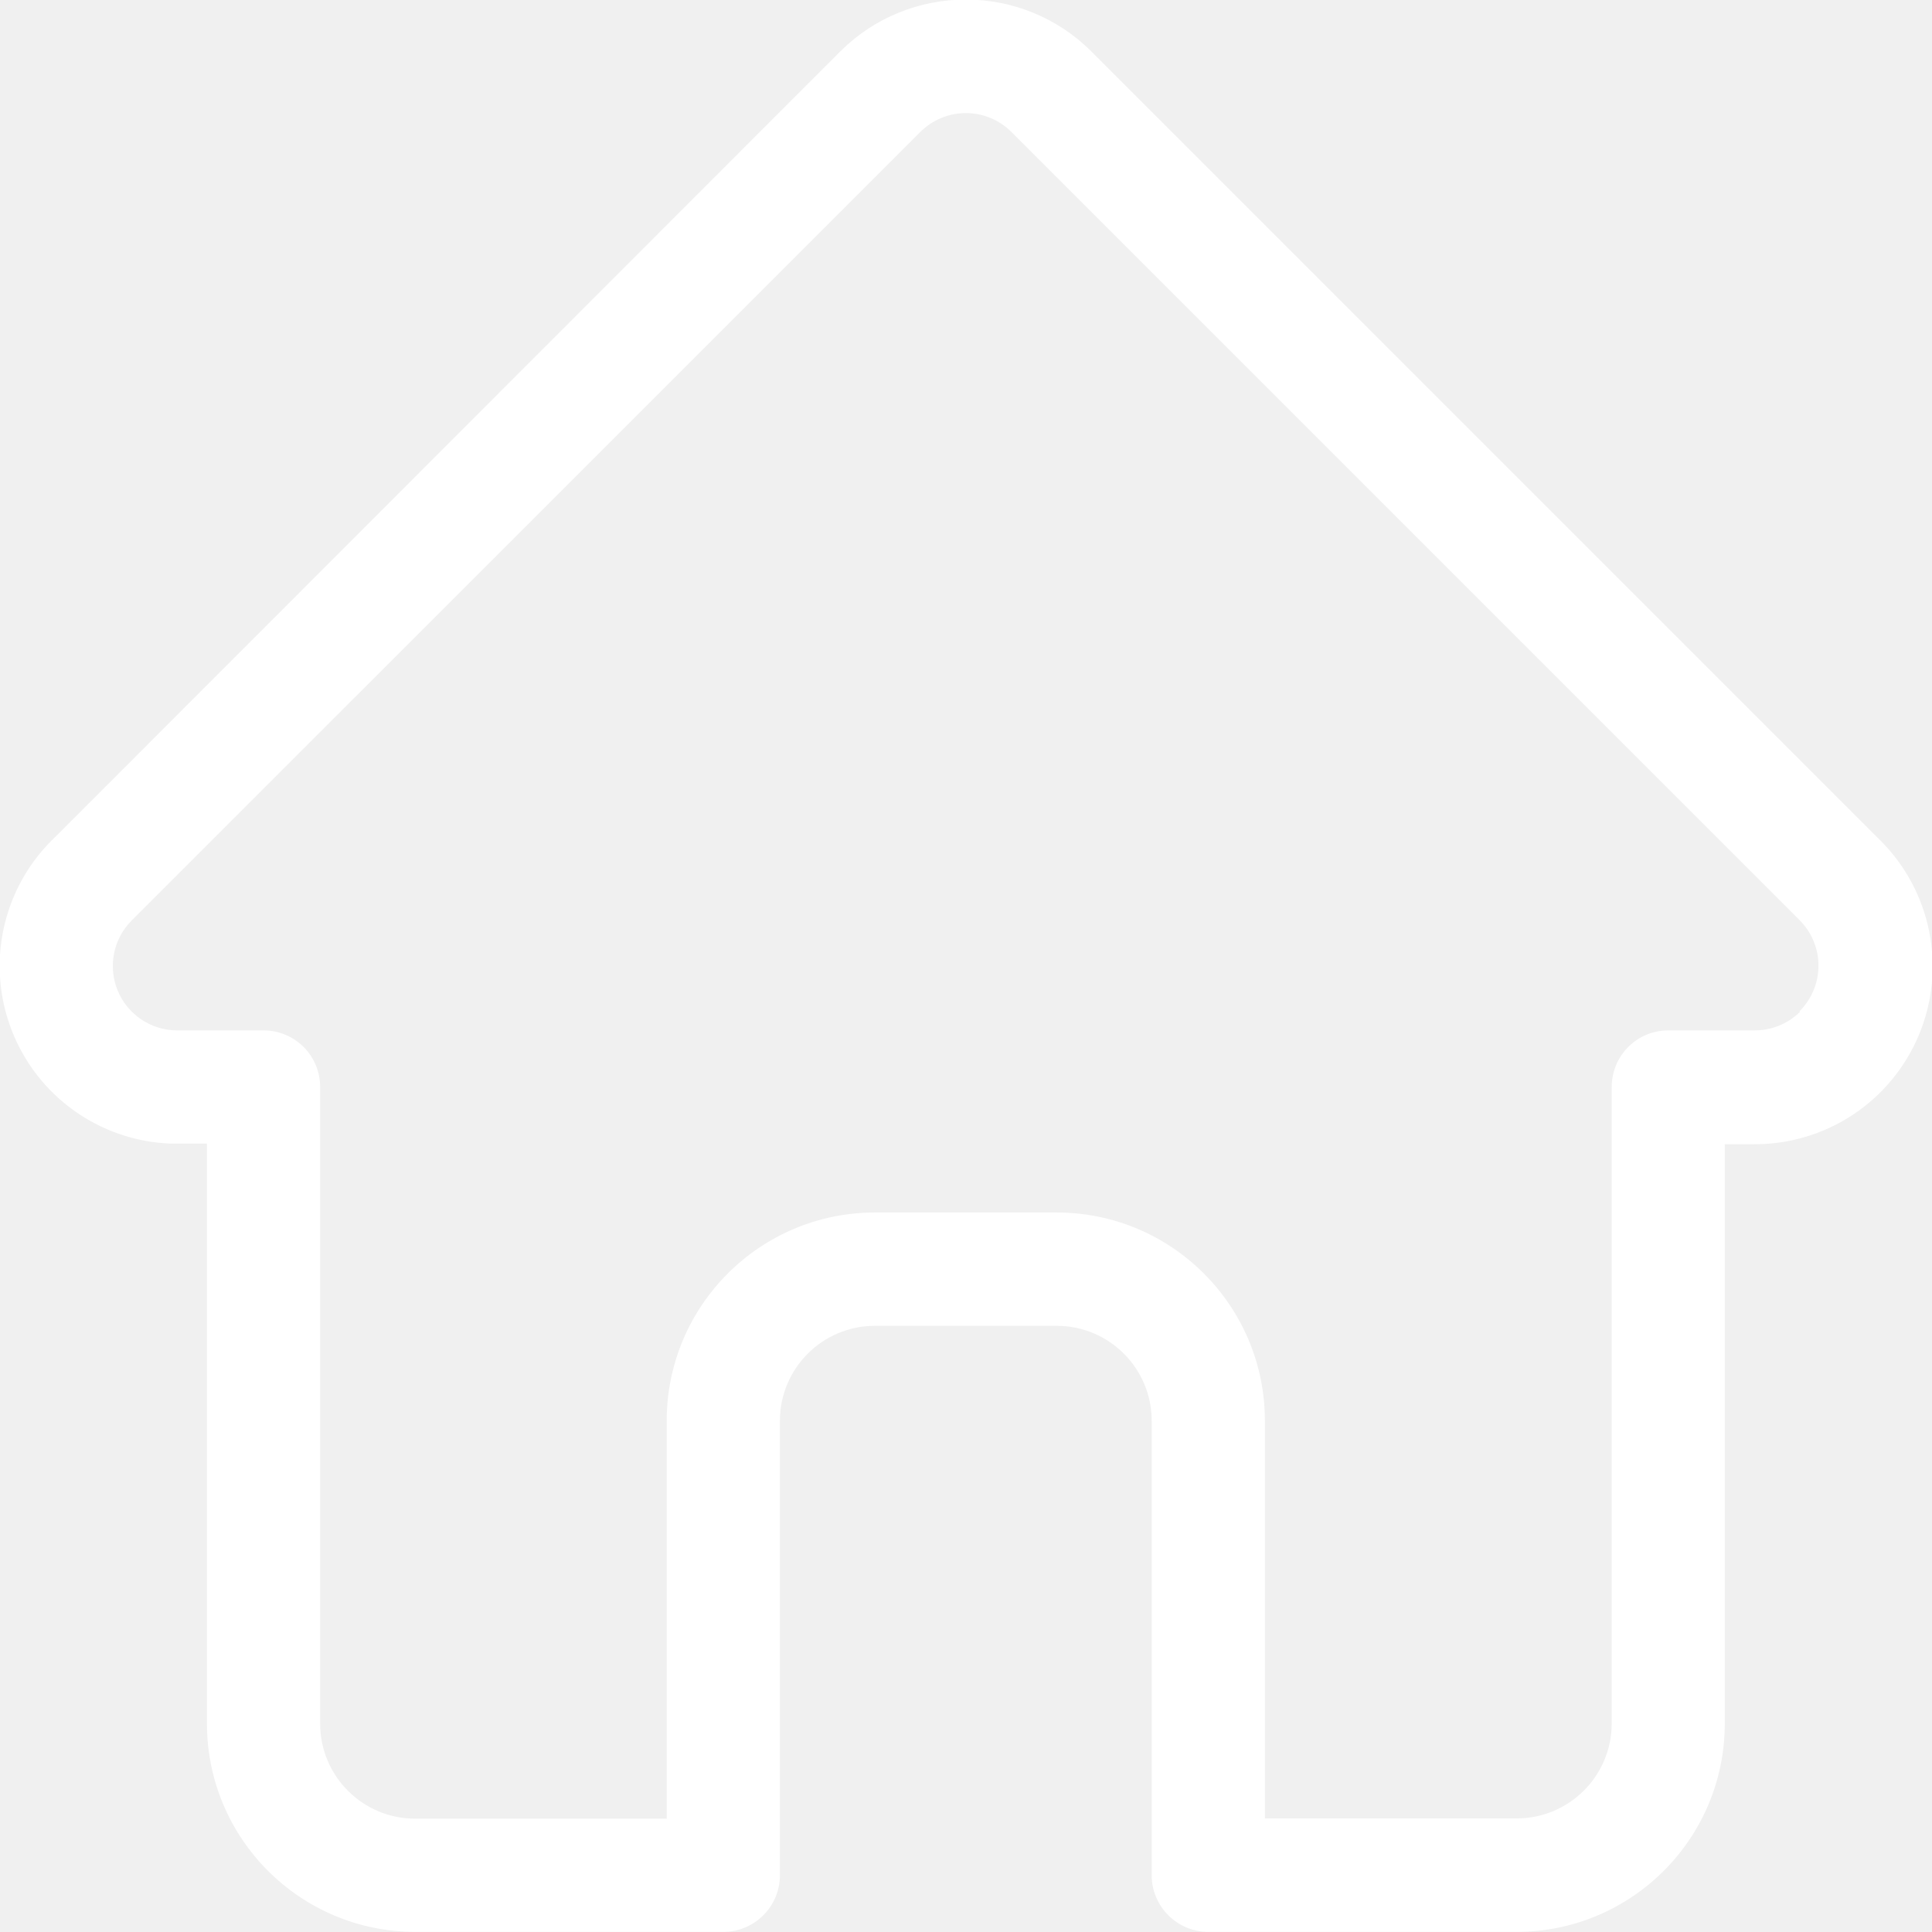
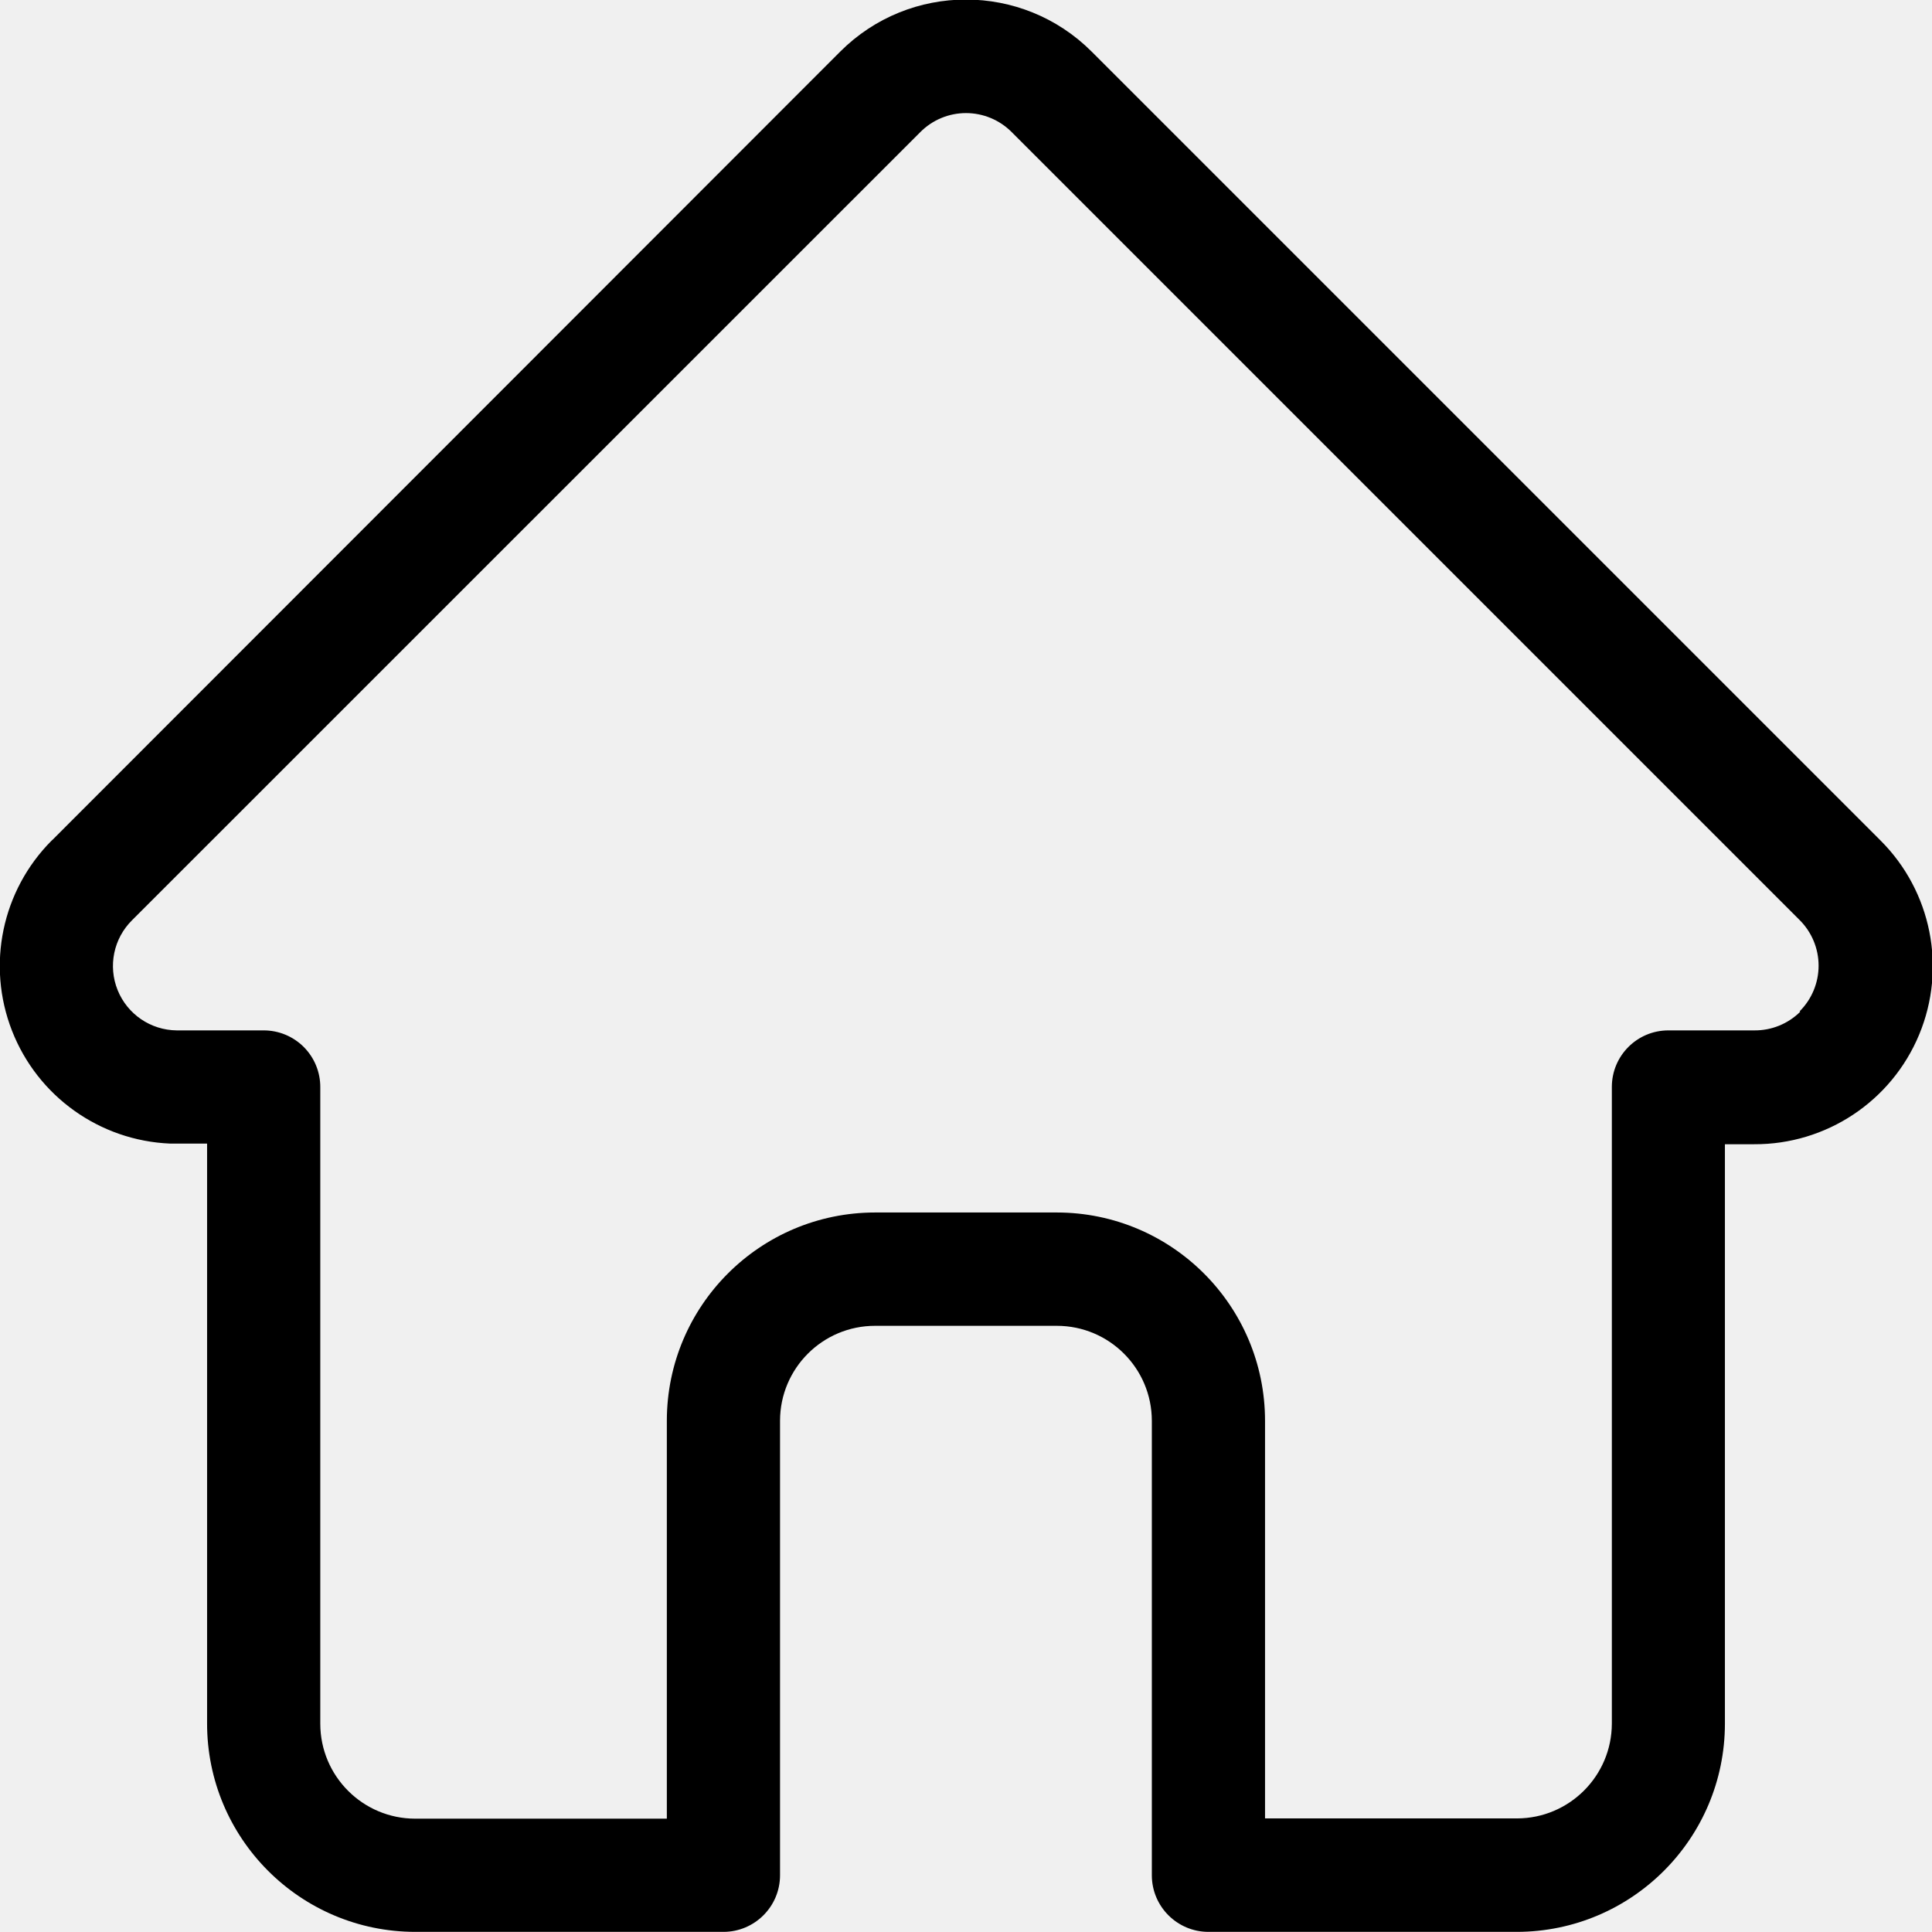
- <svg xmlns="http://www.w3.org/2000/svg" width="15" height="15.002" viewBox="0 0 15 15.002">
-   <path id="home" d="M15.1,6.524h0L8.976.4A1.381,1.381,0,0,0,7.023.4L.907,6.52.9,6.526A1.38,1.38,0,0,0,1.82,8.879l.043,0h.244v4.5A1.618,1.618,0,0,0,3.723,15H6.117a.44.44,0,0,0,.439-.439V11.031a.738.738,0,0,1,.738-.737H8.706a.738.738,0,0,1,.737.737v3.531A.44.44,0,0,0,9.883,15h2.394a1.618,1.618,0,0,0,1.616-1.616v-4.5h.226A1.381,1.381,0,0,0,15.1,6.524Zm-.622,1.331A.5.5,0,0,1,14.12,8h-.666a.439.439,0,0,0-.439.439v4.943a.738.738,0,0,1-.737.737H10.322V11.031A1.618,1.618,0,0,0,8.706,9.414H7.294a1.618,1.618,0,0,0-1.617,1.616v3.091H3.723a.738.738,0,0,1-.737-.737V8.442A.439.439,0,0,0,2.546,8H1.871a.5.5,0,0,1-.346-.856h0L7.645,1.025a.5.5,0,0,1,.71,0l6.118,6.118,0,0a.5.5,0,0,1,0,.709Zm0,0" transform="translate(-0.5 0.001)" fill="#fff" />
+ <svg xmlns="http://www.w3.org/2000/svg" className="svg--home" width="1em" height="1em" viewBox="0 0 15 15.002">
+   <path id="home" d="M15.1,6.524h0L8.976.4A1.381,1.381,0,0,0,7.023.4L.907,6.52.9,6.526A1.38,1.38,0,0,0,1.82,8.879l.043,0h.244v4.5A1.618,1.618,0,0,0,3.723,15H6.117a.44.44,0,0,0,.439-.439V11.031a.738.738,0,0,1,.738-.737H8.706a.738.738,0,0,1,.737.737v3.531A.44.44,0,0,0,9.883,15h2.394a1.618,1.618,0,0,0,1.616-1.616v-4.5h.226A1.381,1.381,0,0,0,15.1,6.524Zm-.622,1.331A.5.5,0,0,1,14.12,8h-.666a.439.439,0,0,0-.439.439v4.943a.738.738,0,0,1-.737.737H10.322V11.031A1.618,1.618,0,0,0,8.706,9.414H7.294a1.618,1.618,0,0,0-1.617,1.616v3.091H3.723a.738.738,0,0,1-.737-.737V8.442A.439.439,0,0,0,2.546,8H1.871a.5.5,0,0,1-.346-.856h0L7.645,1.025a.5.5,0,0,1,.71,0l6.118,6.118,0,0a.5.5,0,0,1,0,.709Zm0,0" transform="translate(-0.5 0.001)" fill="currentColor" />
</svg>
